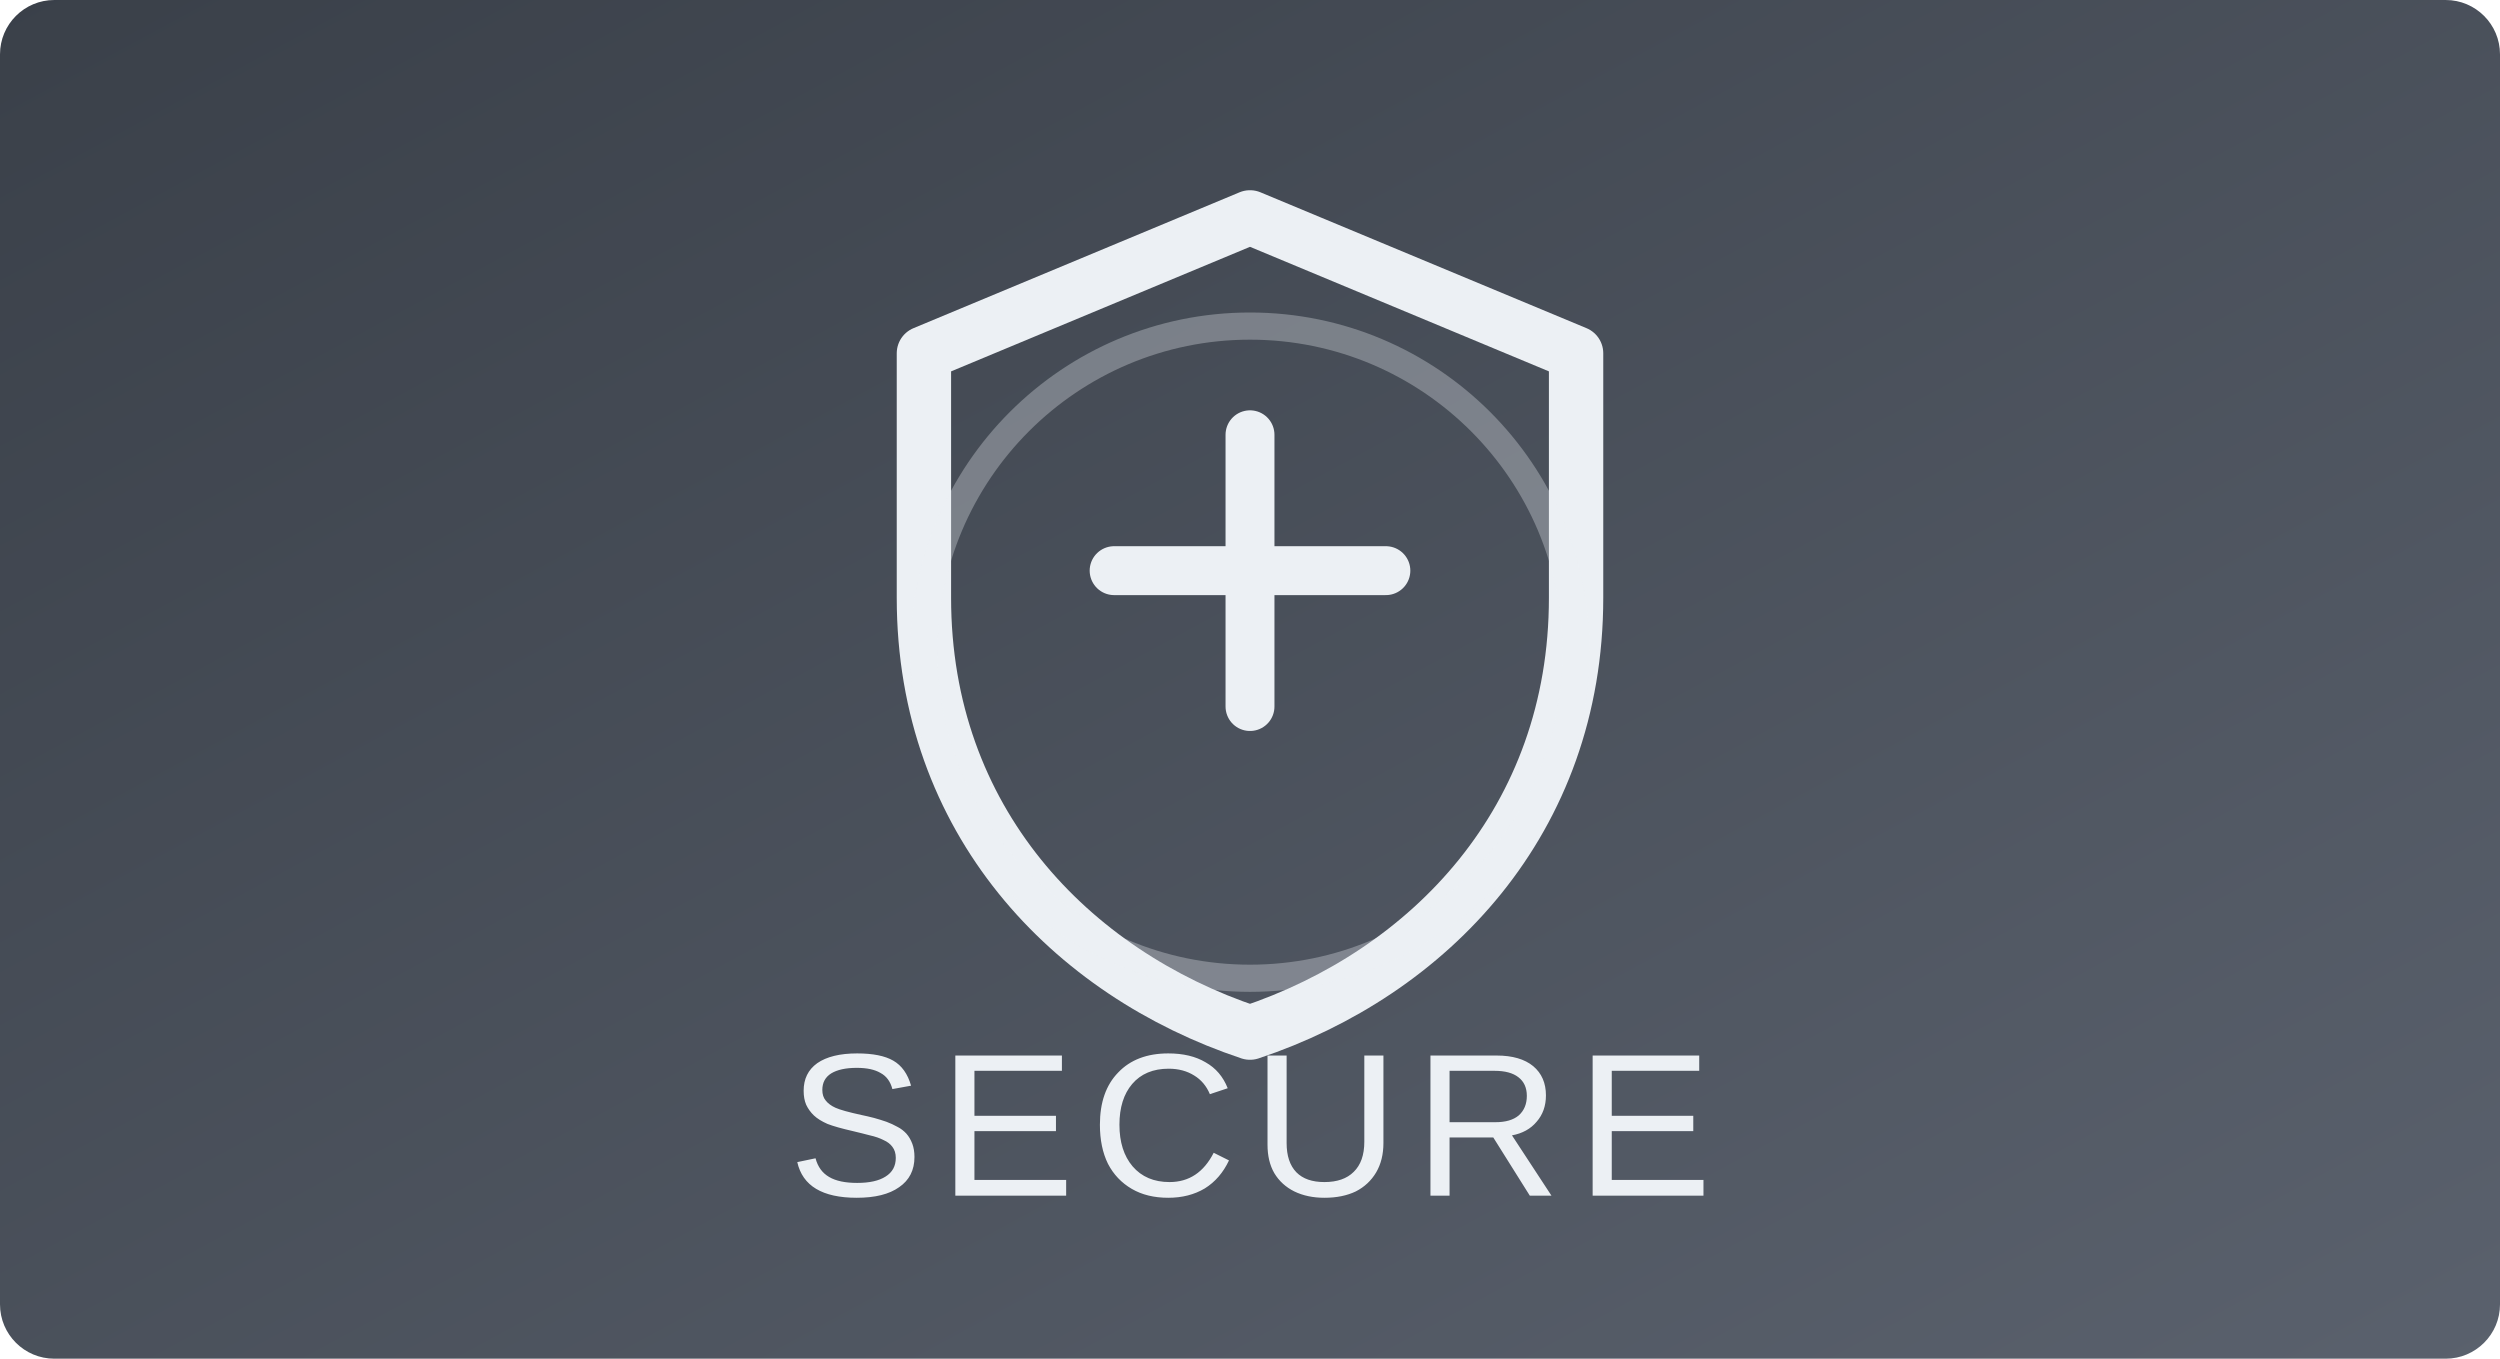
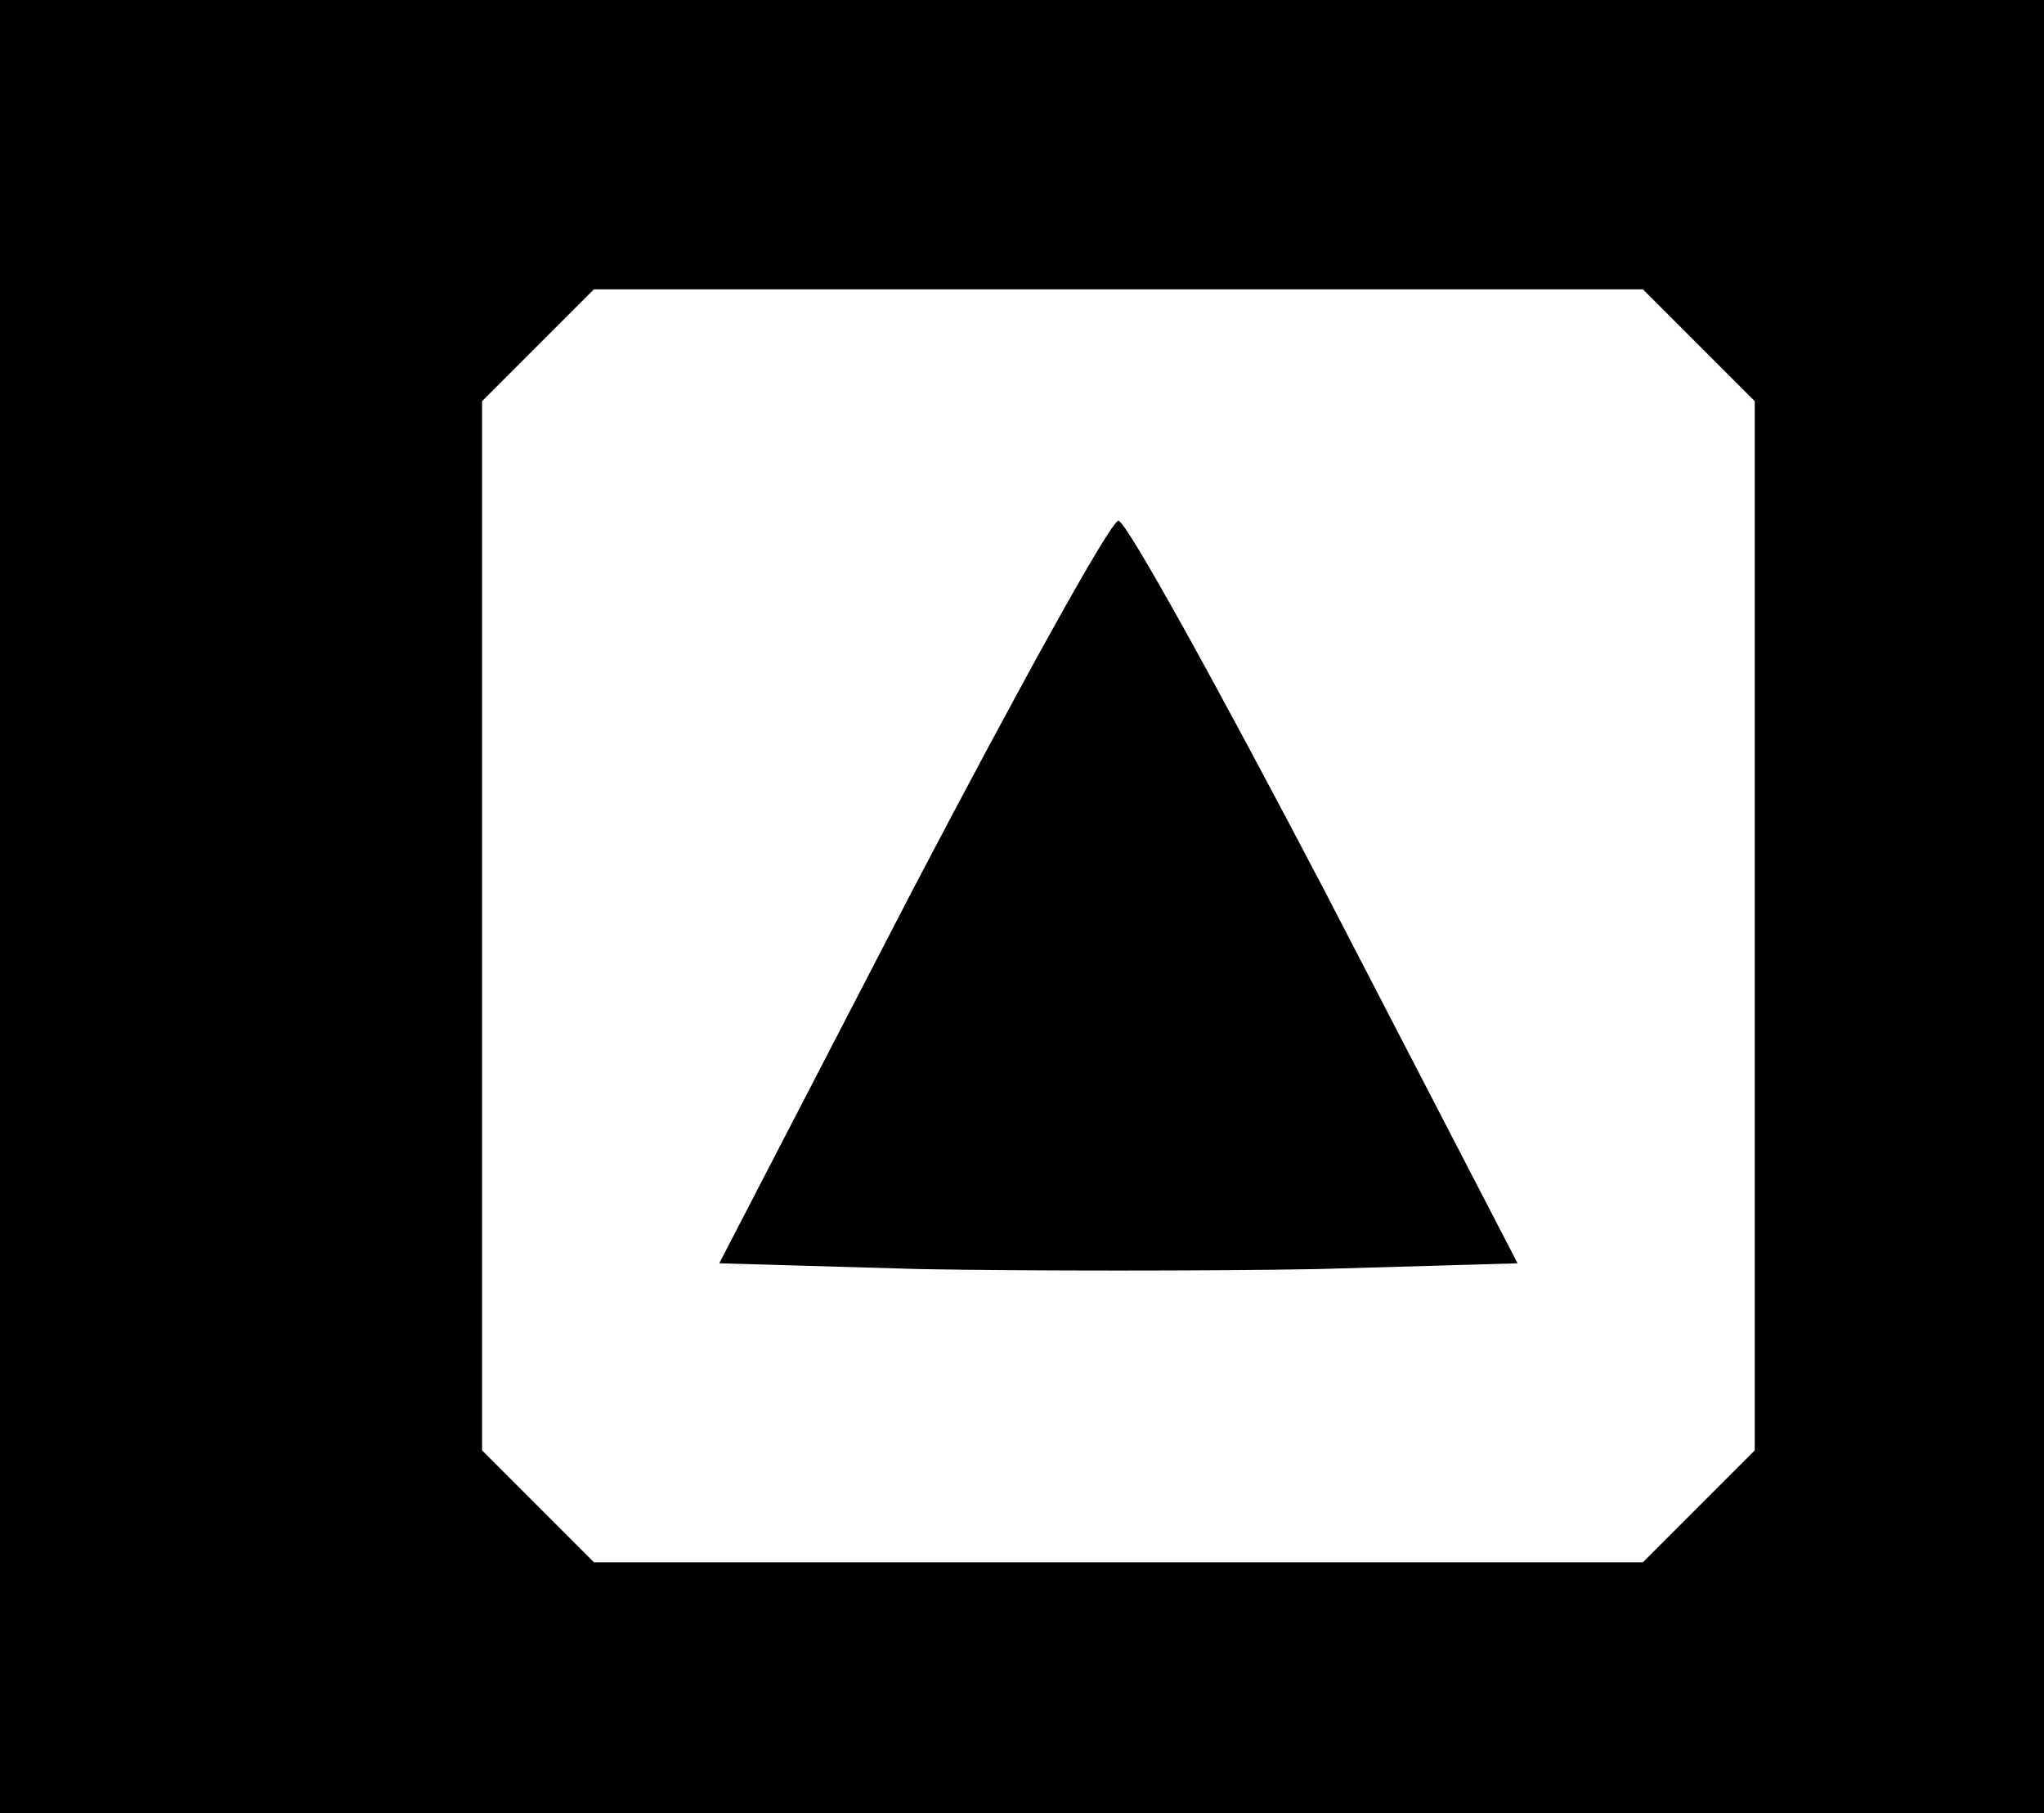
- <svg xmlns="http://www.w3.org/2000/svg" width="92" height="50" viewBox="0 0 92 50" role="img" aria-labelledby="title desc">
-   <defs>
-     <linearGradient id="g" x1="0" y1="0" x2="1" y2="1">
-       <stop offset="0" stop-color="#3a4049" />
-       <stop offset="1" stop-color="#5a616d" />
-     </linearGradient>
-   </defs>
-   <rect x="0" y="0" width="92" height="50" rx="2" fill="url(#g)" />
-   <g fill="none" stroke="#ecf0f4" stroke-linecap="round" stroke-linejoin="round">
-     <path d="M46 8 34 13v9c0 8.2 5.4 13.8 12 16 6.6-2.2 12-7.8 12-16v-9L46 8Z" stroke-width="2" />
-     <path d="M41 21h10M46 16v10" stroke-width="1.8" />
-     <circle cx="46" cy="24" r="12" opacity=".32" stroke-width="1" />
+ <svg xmlns="http://www.w3.org/2000/svg" version="1.0" width="106pt" height="94pt" viewBox="0 0 106 94" preserveAspectRatio="xMidYMid meet">
+   <g transform="translate(0,94) scale(0.1,-0.1)" fill="#000000" stroke="none">
+     <path d="M0 470 l0 -470 530 0 530 0 0 470 0 470 -530 0 -530 0 0 -470z m881 291 l29 -29 0 -272 0 -272 -29 -29 -29 -29 -272 0 -272 0 -29 29 -29 29 0 272 0 272 29 29 29 29 272 0 272 0 29 -29z" />
+     <path d="M473 478 l-100 -193 104 -3 c57 -1 149 -1 206 0 l104 3 -100 193 c-55 105 -103 192 -107 192 -4 0 -52 -87 -107 -192z" />
  </g>
-   <text x="46" y="44" fill="#ecf0f4" font-size="7.5" font-family="Space Grotesk, Arial, sans-serif" text-anchor="middle" letter-spacing=".55">SECURE</text>
</svg>
